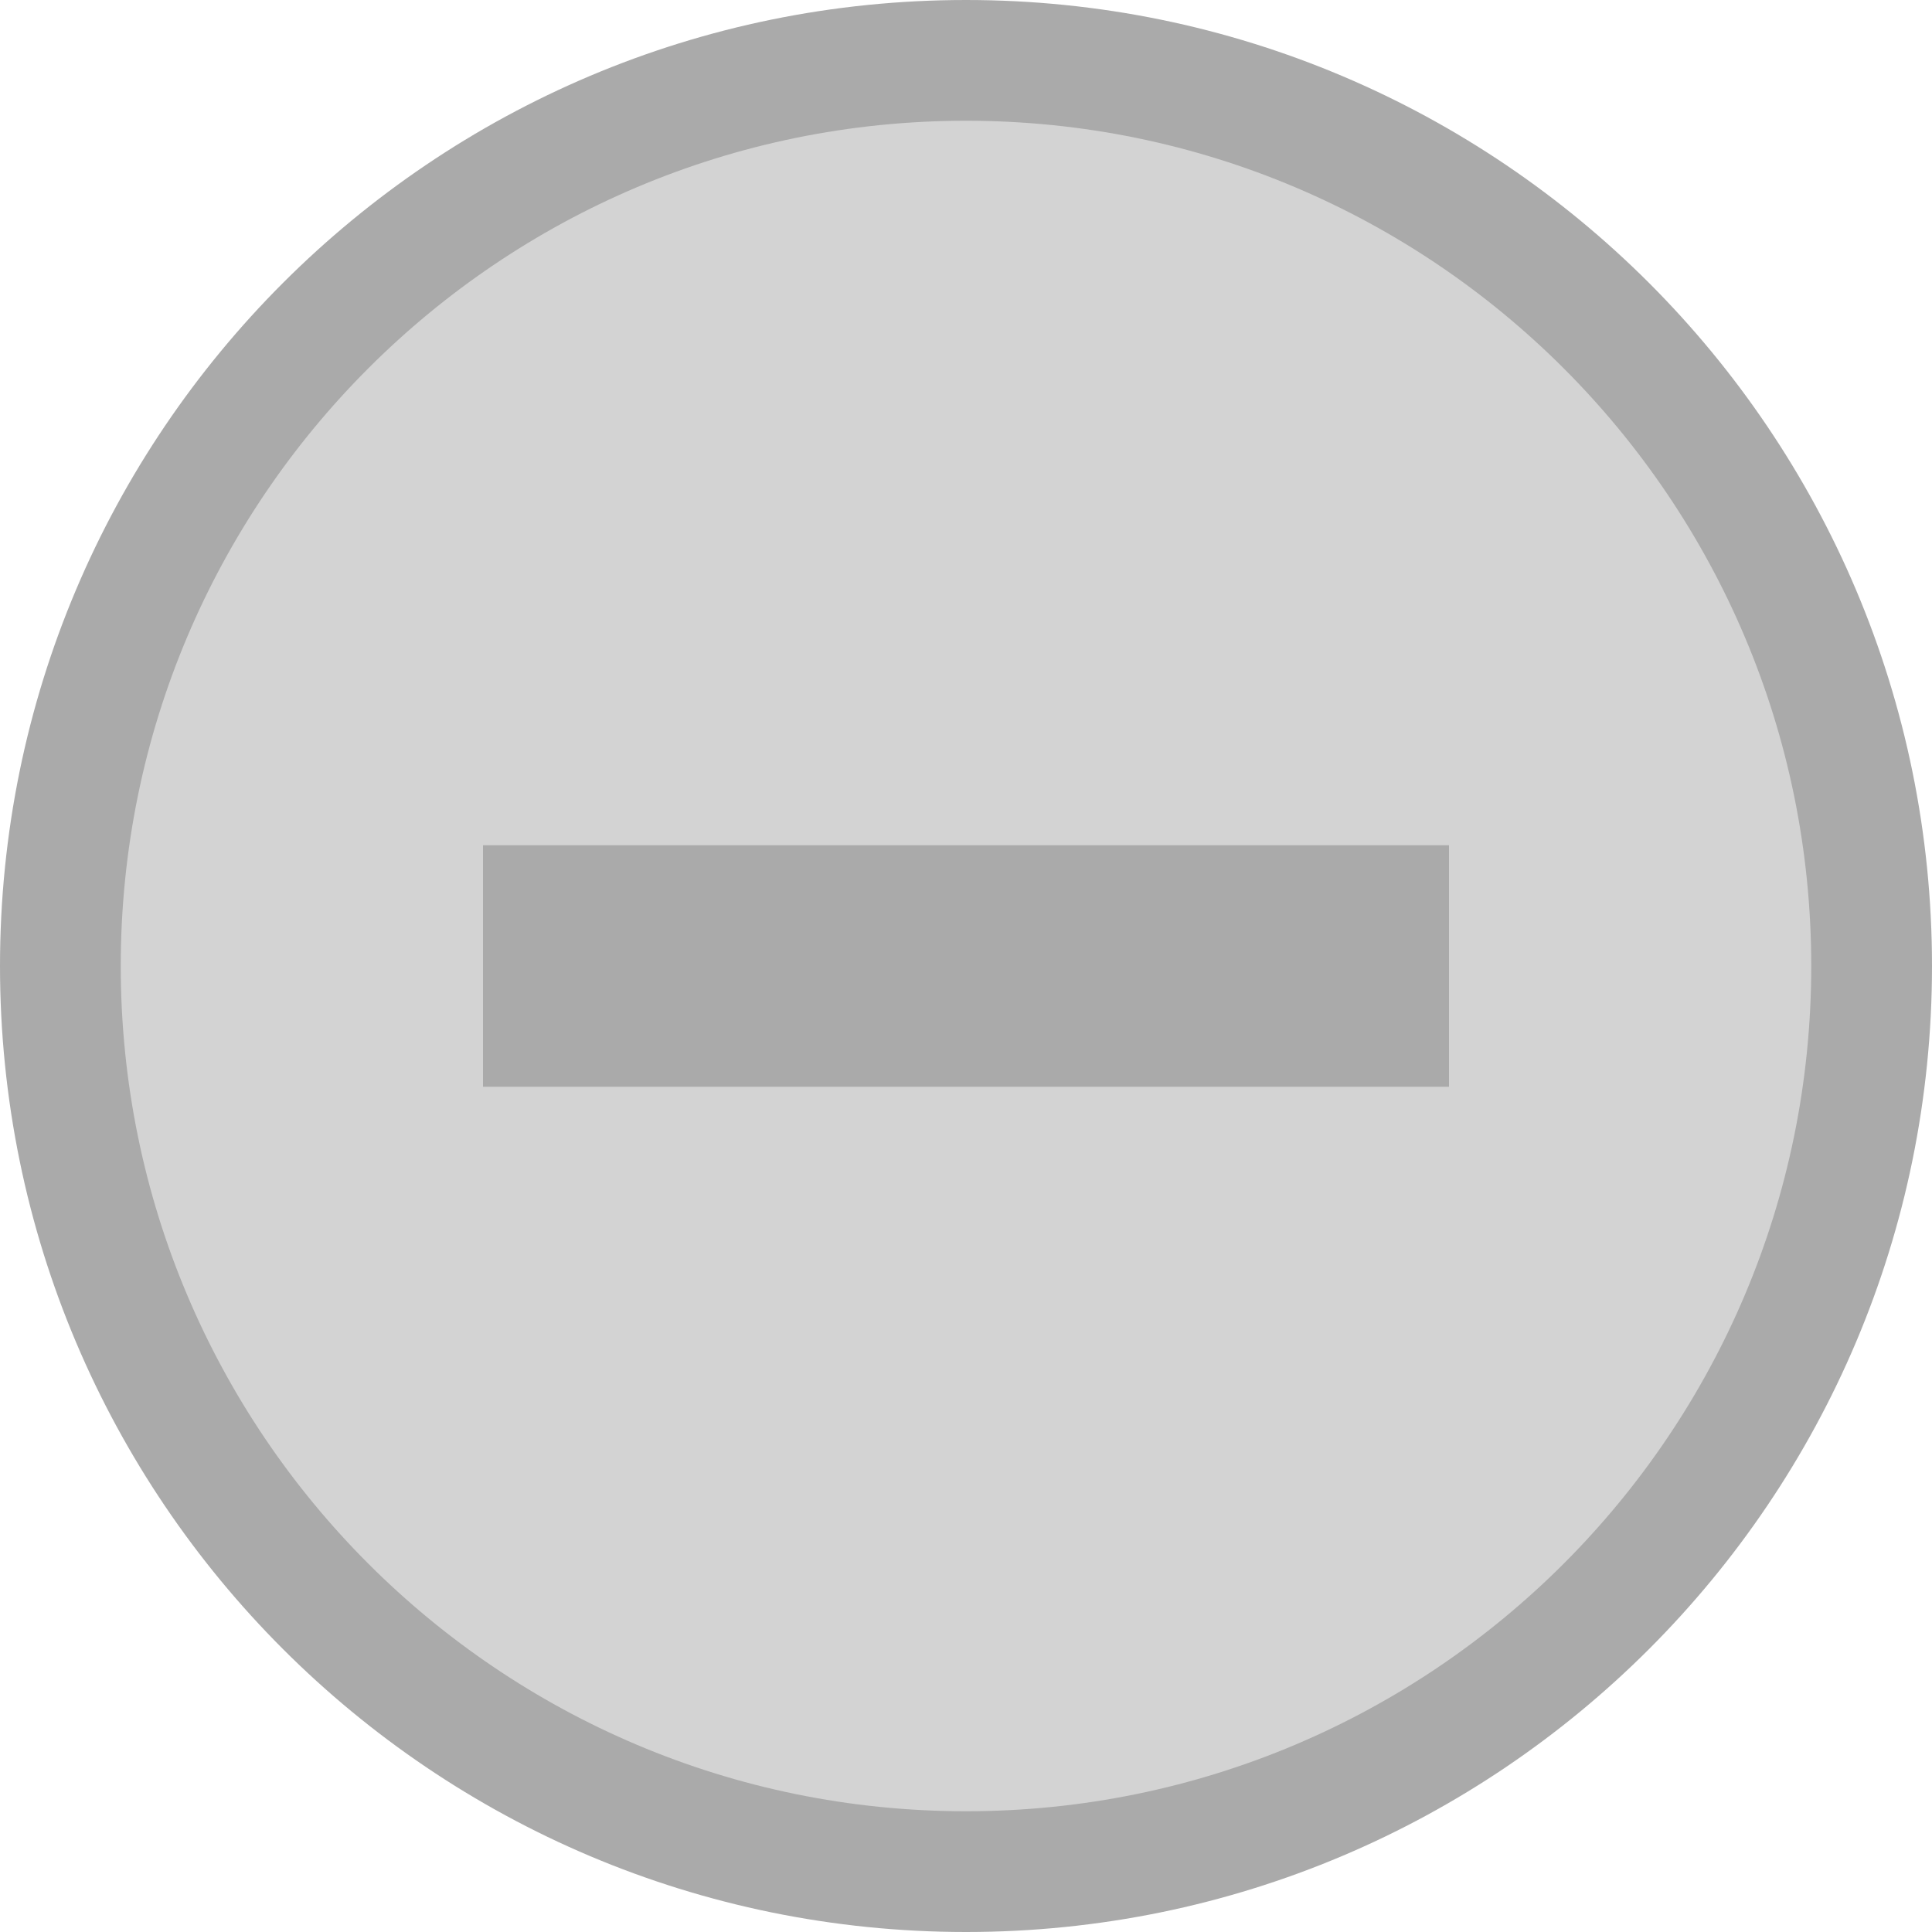
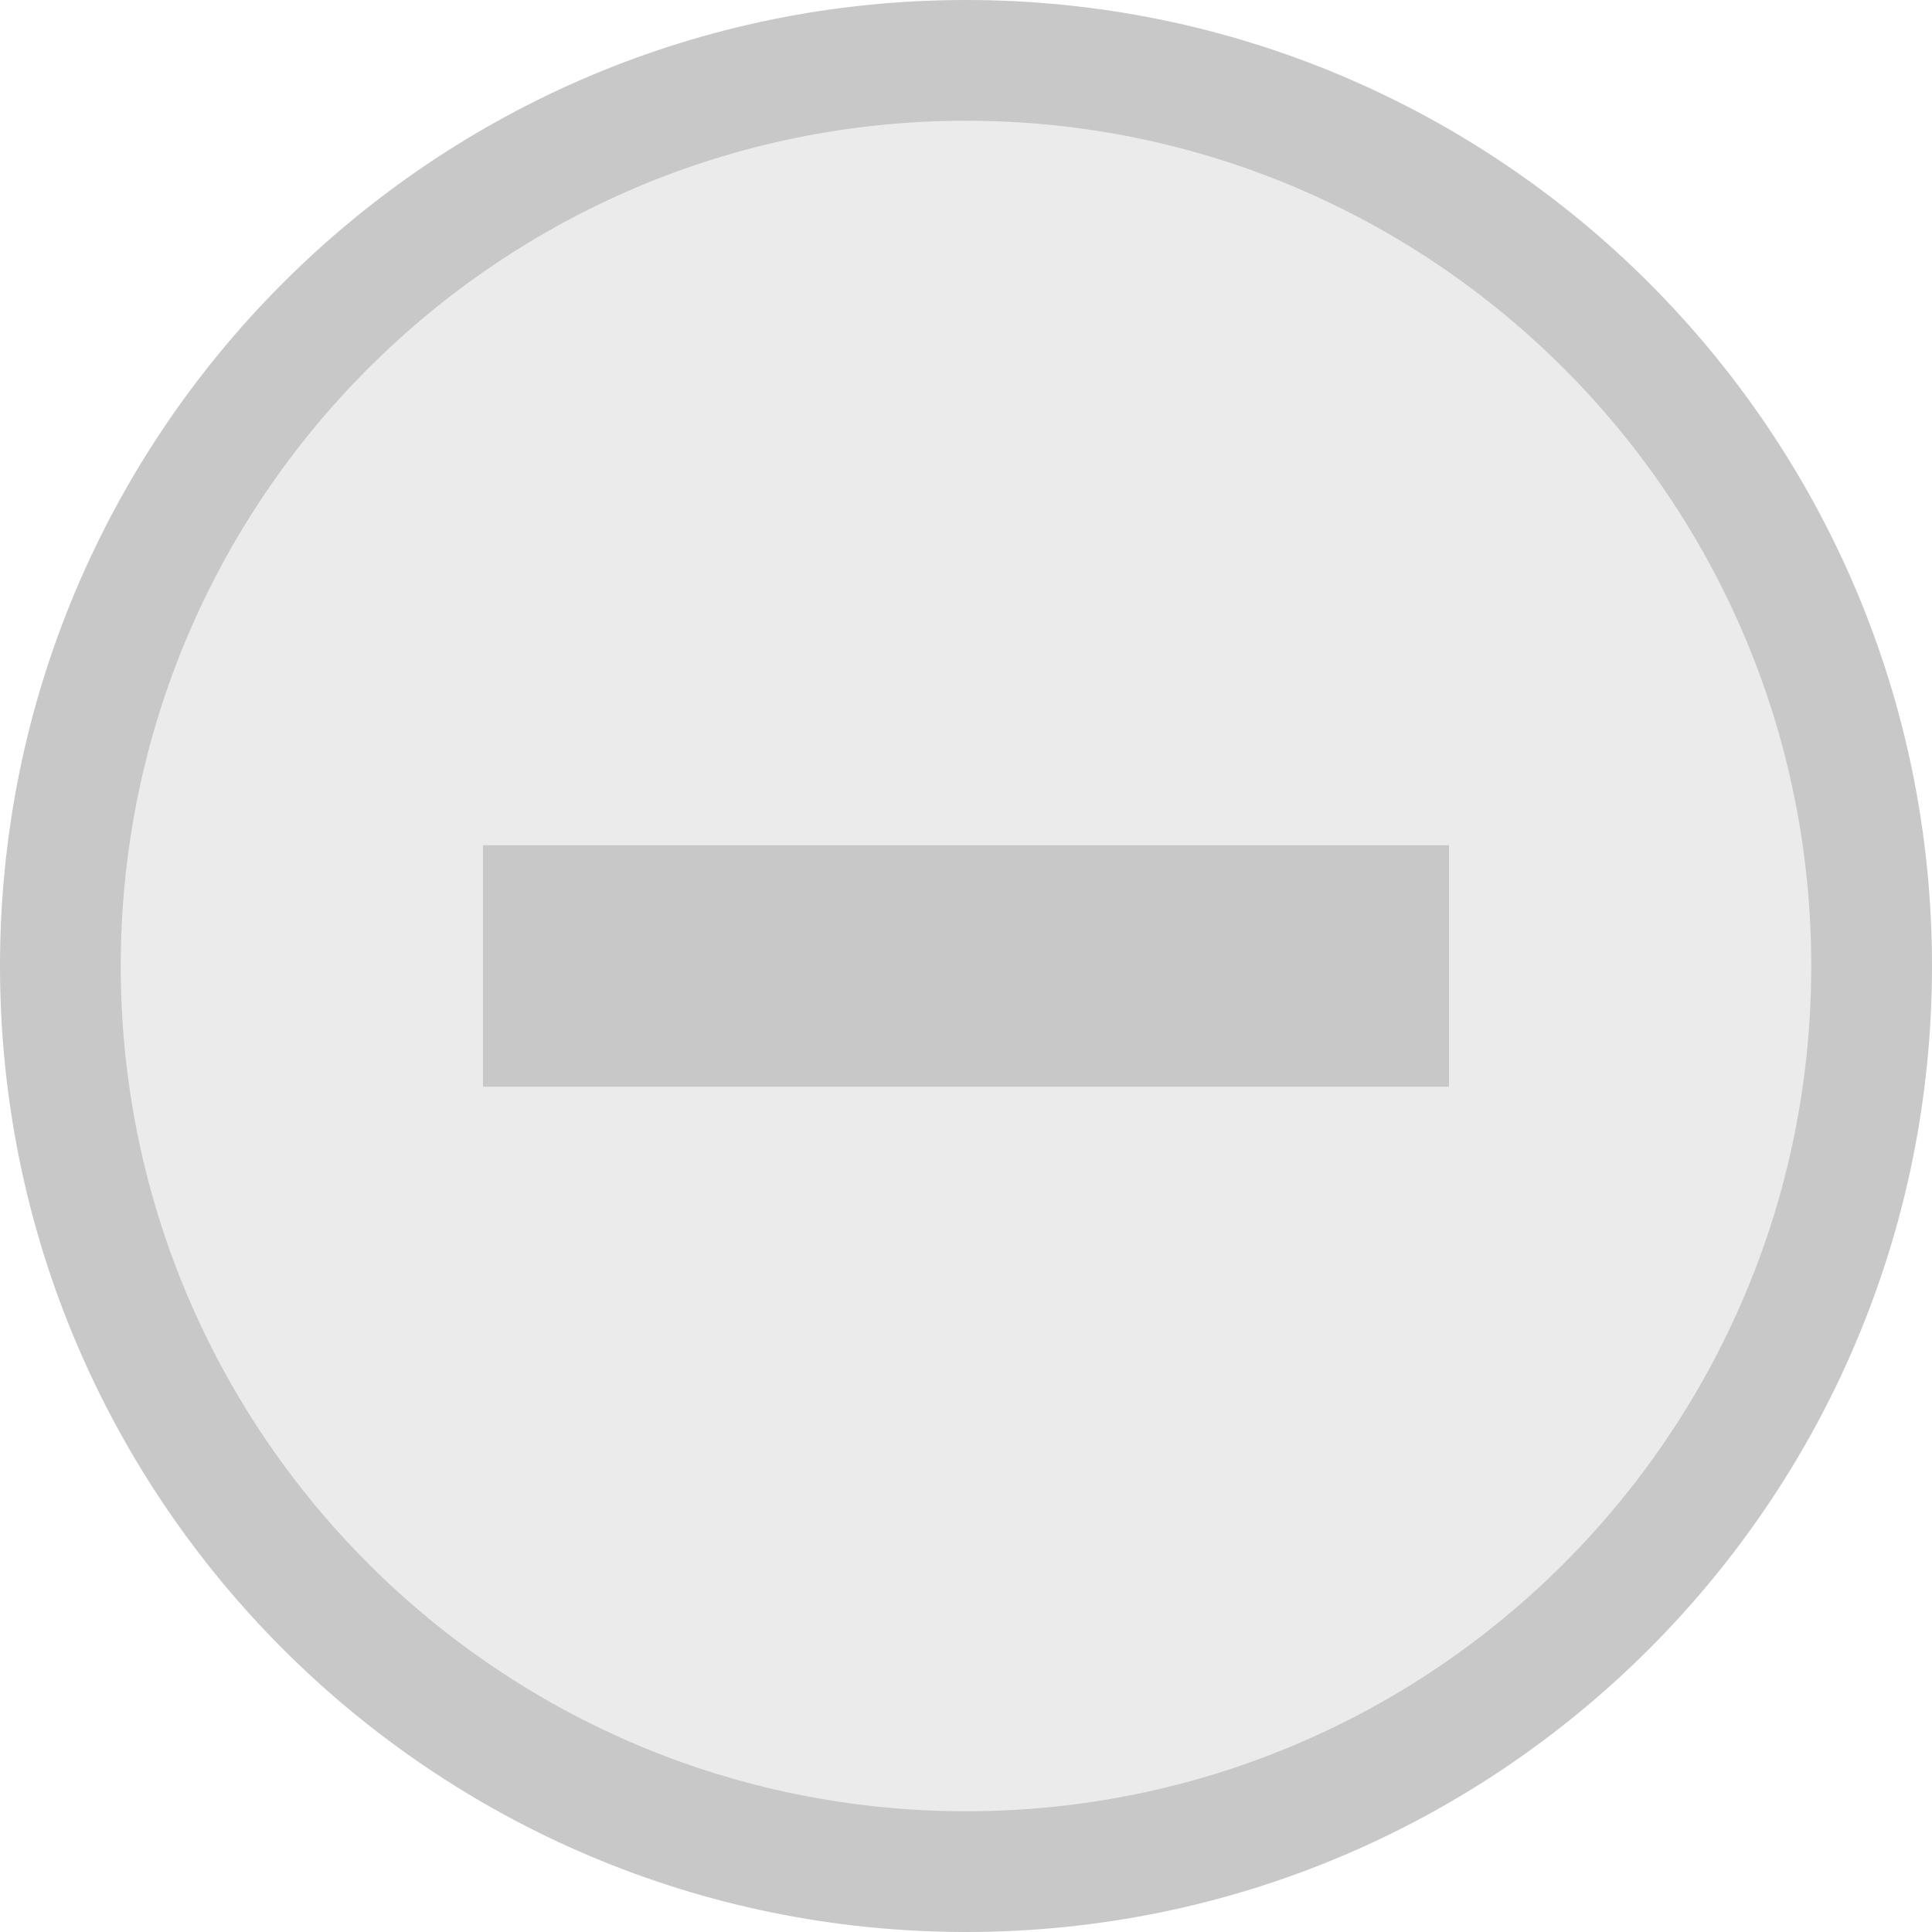
- <svg xmlns="http://www.w3.org/2000/svg" viewBox="0 0 16 16">
-   <g transform="translate(0 -1036.362)">
-     <path style="fill:#d3d3d3" d="m 8.067,1037.184 c 4.076,0 7.379,3.224 7.379,7.201 0,3.977 -3.304,7.201 -7.379,7.201 -4.076,0 -7.379,-3.224 -7.379,-7.201 0,-3.977 3.304,-7.201 7.379,-7.201 z" />
+ <svg xmlns="http://www.w3.org/2000/svg" viewBox="0 0 16 16" id="svg2" version="1.1" width="100%" height="100%">
+   <defs id="defs16" />
+   <g transform="translate(0 -1036.362)" id="g4">
+     <path style="fill:#ebebeb;fill-opacity:1" d="m 8.067,1037.184 c 4.076,0 7.379,3.224 7.379,7.201 0,3.977 -3.304,7.201 -7.379,7.201 -4.076,0 -7.379,-3.224 -7.379,-7.201 0,-3.977 3.304,-7.201 7.379,-7.201 z" id="path6" />
  </g>
-   <g style="fill:#aaa" transform="translate(0 -1036.362)">
-     <path d="M 8 0 C 3.582 8.8817842e-16 -3.006854e-17 3.582 0 8 C 0 12.418 3.582 16 8 16 C 12.418 16 16 12.418 16 8 C 16 3.582 12.418 -1.8064254e-15 8 0 z M 8 1 C 11.866 1 15 4.134 15 8 C 15 11.866 11.866 15 8 15 C 4.134 15 1 11.866 1 8 C 1 4.134 4.134 1 8 1 z " transform="translate(0 1036.362)" />
-     <rect width="8" x="4" y="7" height="2" transform="translate(0 1036.362)" />
+   <g style="fill:#aaa" transform="translate(0 -1036.362)" id="g8">
+     <path d="M 8 0 C 3.582 8.8817842e-16 -3.006854e-17 3.582 0 8 C 0 12.418 3.582 16 8 16 C 12.418 16 16 12.418 16 8 C 16 3.582 12.418 -1.8064254e-15 8 0 z M 8 1 C 11.866 1 15 4.134 15 8 C 15 11.866 11.866 15 8 15 C 4.134 15 1 11.866 1 8 C 1 4.134 4.134 1 8 1 z " transform="translate(0 1036.362)" id="path10" style="fill:#c8c8c8;fill-opacity:1" />
+     <rect width="8" x="4" y="7" height="2" transform="translate(0 1036.362)" id="rect12" style="fill:#c8c8c8;fill-opacity:1" />
  </g>
</svg>
